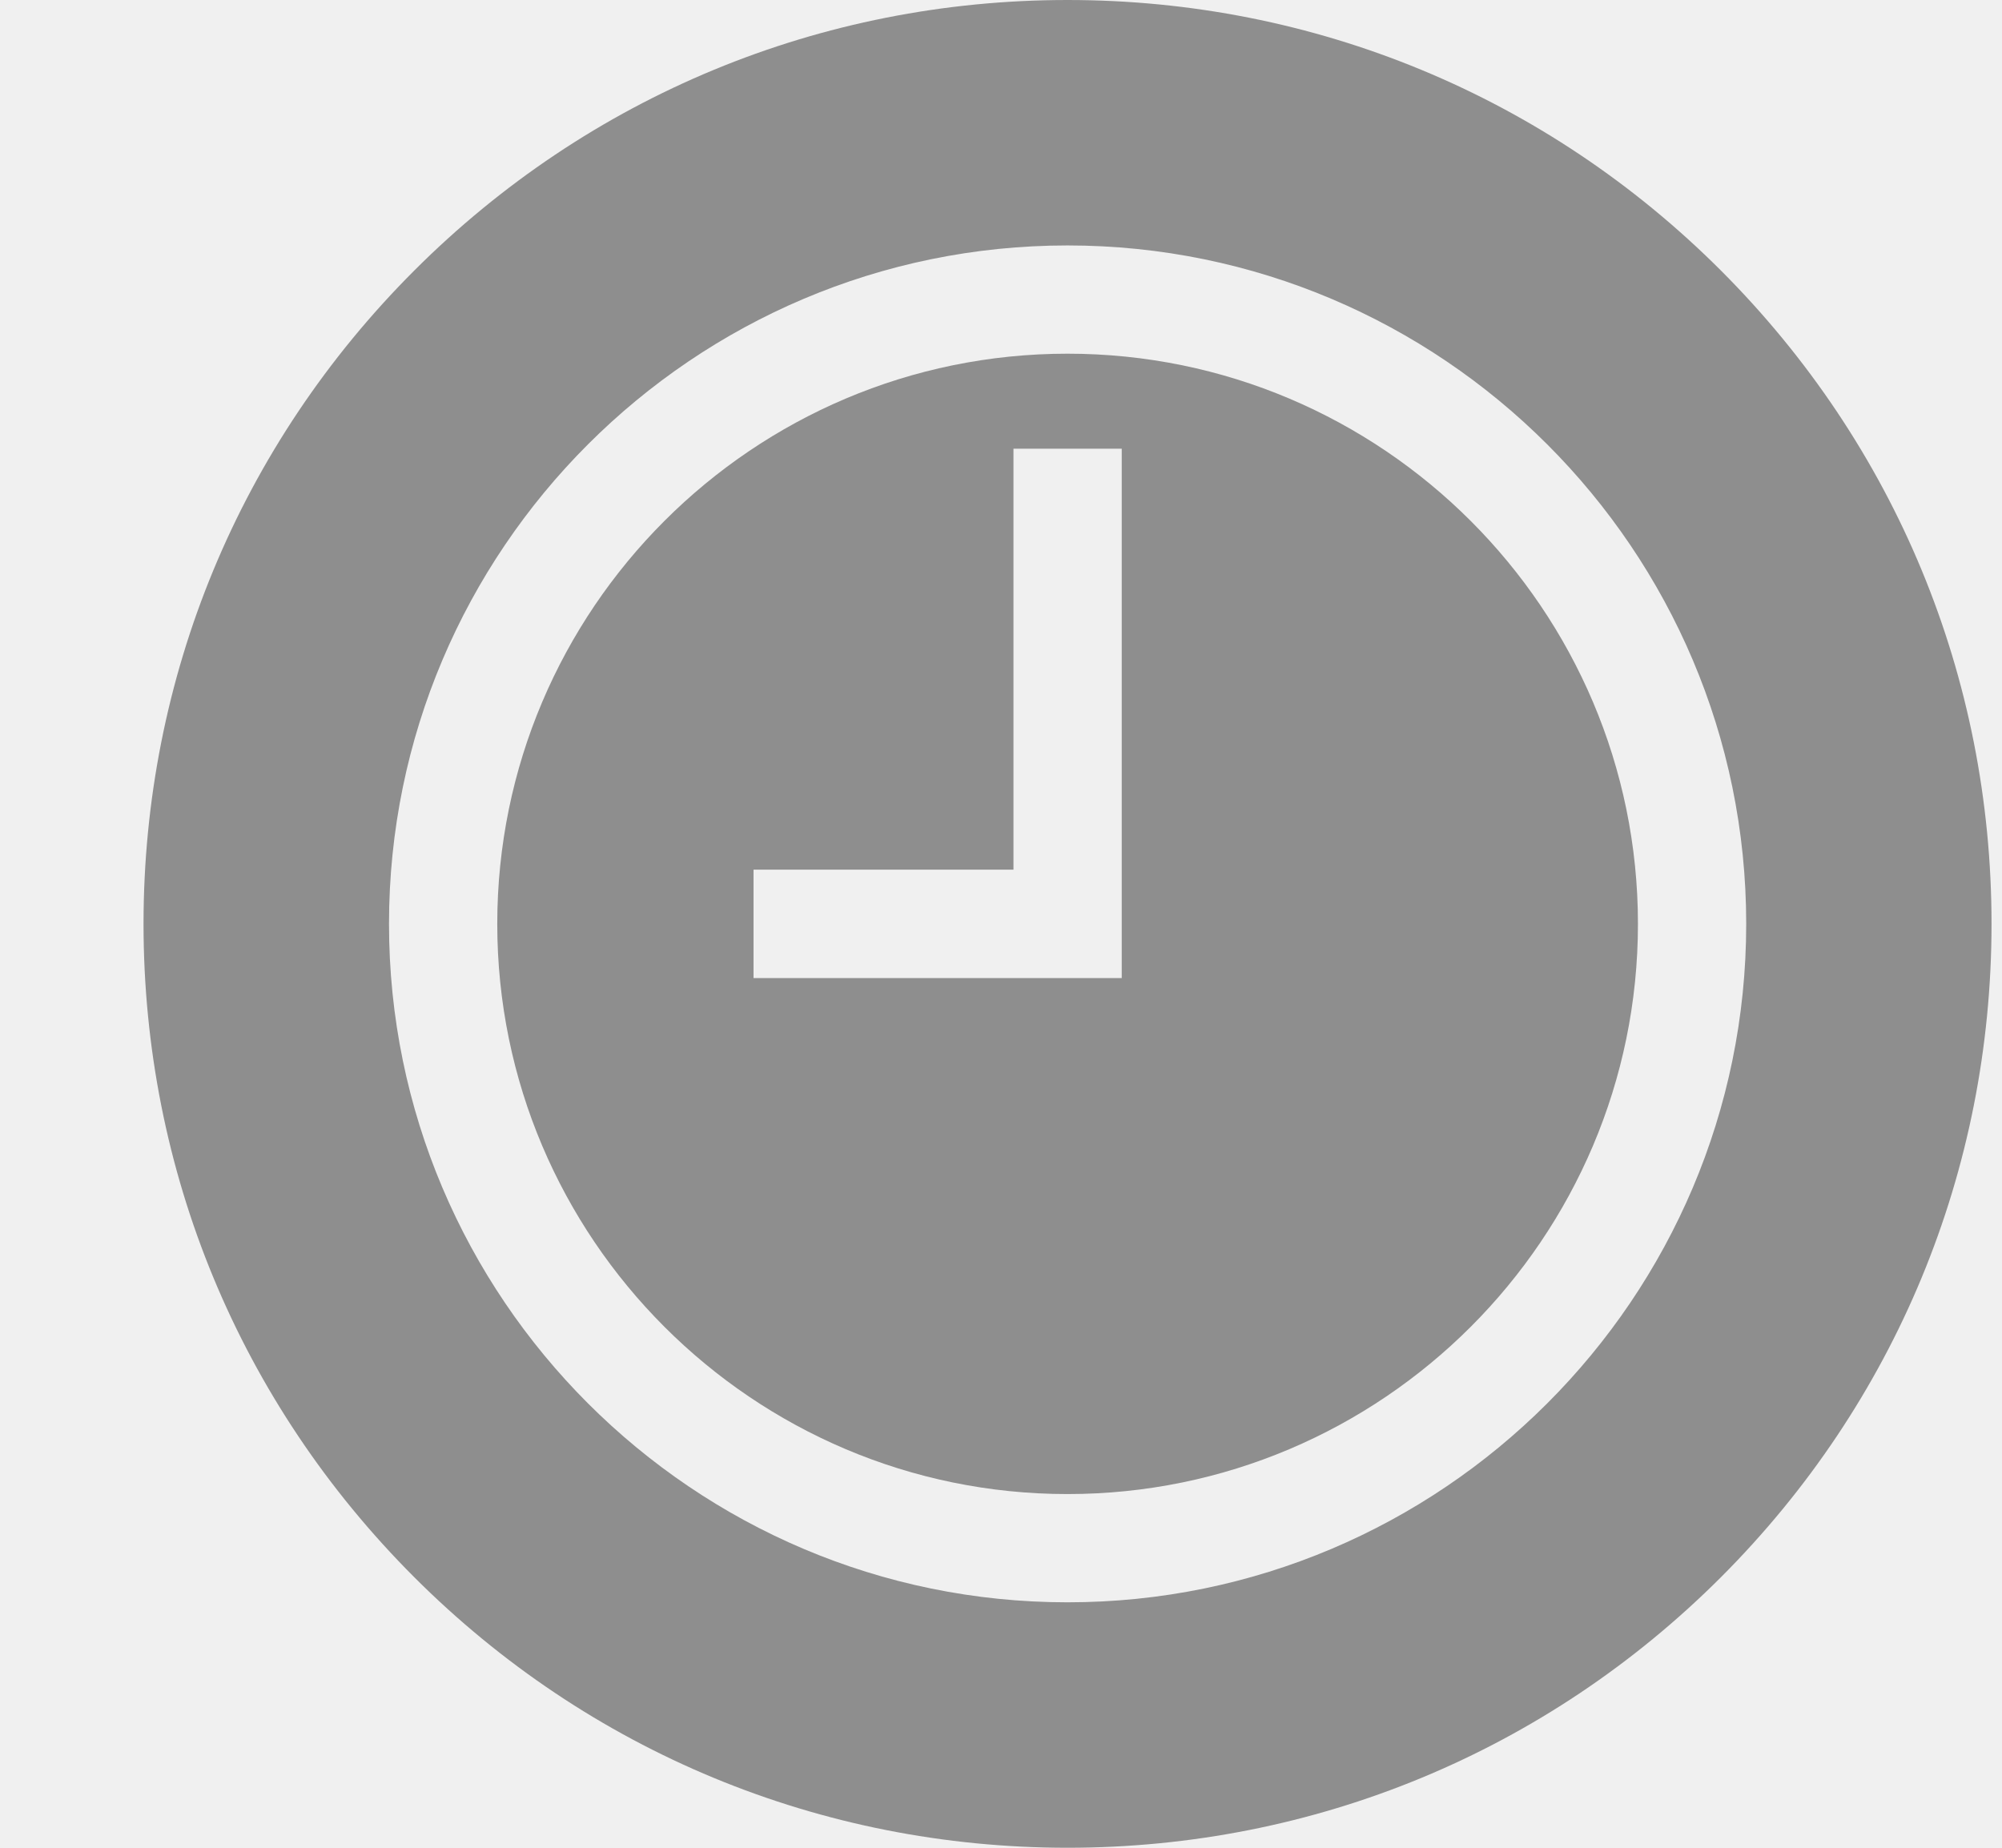
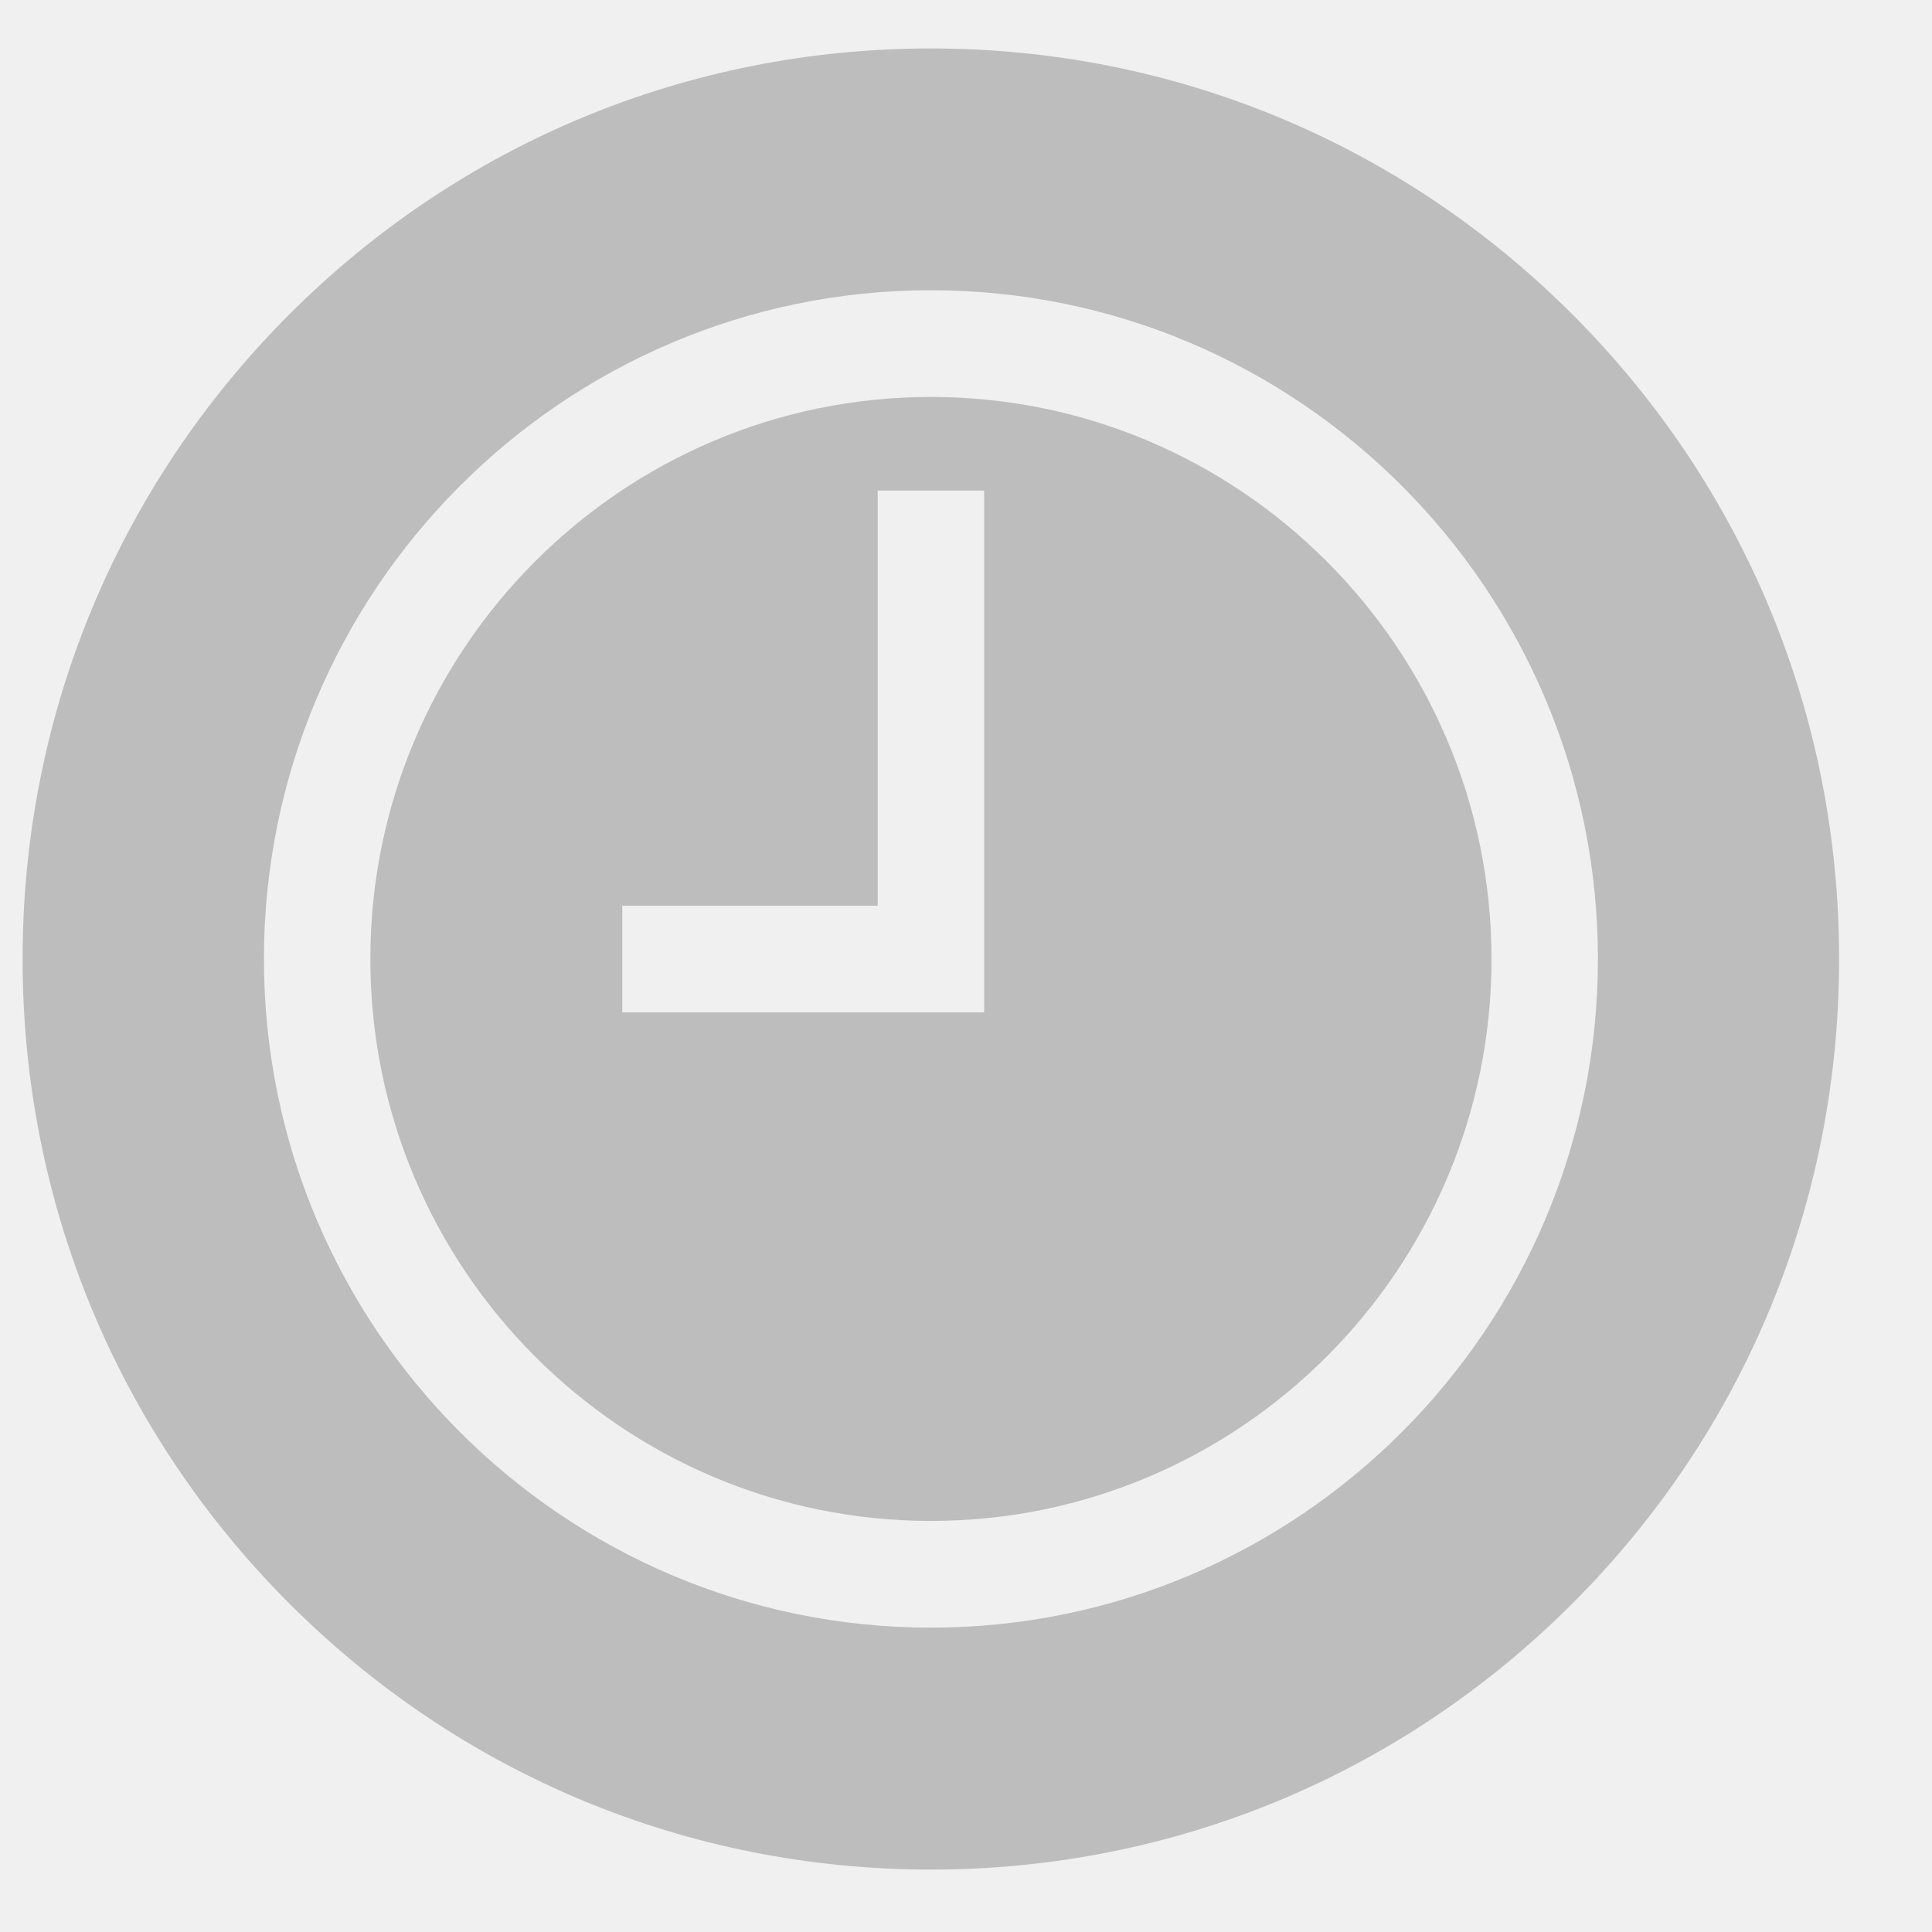
- <svg xmlns="http://www.w3.org/2000/svg" width="13" height="12" viewBox="0 0 13 12" fill="none">
+ <svg xmlns="http://www.w3.org/2000/svg" width="13" height="13" viewBox="0 0 13 13" fill="none">
  <g clip-path="url(#clip0)">
-     <path d="M6.932 2.297C4.89 2.297 3.229 3.958 3.229 6C3.229 8.042 4.89 9.703 6.932 9.703C8.974 9.703 10.636 8.042 10.636 6C10.636 3.958 8.974 2.297 6.932 2.297ZM7.284 6.352H4.893V5.648H6.581V2.914H7.284V6.352Z" fill="#8E8E8E" />
-     <path d="M11.175 1.757C10.042 0.624 8.535 0 6.932 0C5.33 0 3.823 0.624 2.69 1.757C1.556 2.891 0.932 4.397 0.932 6C0.932 7.603 1.556 9.109 2.69 10.243C3.823 11.376 5.33 12 6.932 12C8.535 12 10.042 11.376 11.175 10.243C12.308 9.109 12.932 7.603 12.932 6C12.932 4.397 12.308 2.891 11.175 1.757ZM6.932 10.406C4.503 10.406 2.526 8.43 2.526 6C2.526 3.57 4.503 1.594 6.932 1.594C9.362 1.594 11.339 3.57 11.339 6C11.339 8.43 9.362 10.406 6.932 10.406Z" fill="#8E8E8E" />
+     <path d="M6.264 2.671C4.184 2.671 2.492 4.368 2.492 6.453C2.492 8.538 4.184 10.234 6.264 10.234C8.344 10.234 10.036 8.538 10.036 6.453C10.036 4.368 8.344 2.671 6.264 2.671ZM6.622 6.812H4.187V6.094H5.906V3.301H6.622V6.812Z" fill="#BDBDBD" />
+     <path d="M10.585 2.12C9.431 0.963 7.896 0.326 6.264 0.326C4.631 0.326 3.097 0.963 1.942 2.12C0.788 3.278 0.152 4.816 0.152 6.453C0.152 8.089 0.788 9.628 1.942 10.785C3.097 11.942 4.631 12.58 6.264 12.58C7.896 12.58 9.431 11.942 10.585 10.785C11.74 9.628 12.375 8.089 12.375 6.453C12.375 4.816 11.74 3.278 10.585 2.12ZM6.264 10.952C3.789 10.952 1.776 8.934 1.776 6.453C1.776 3.972 3.789 1.953 6.264 1.953C8.739 1.953 10.752 3.972 10.752 6.453C10.752 8.934 8.739 10.952 6.264 10.952Z" fill="#BDBDBD" />
  </g>
  <defs>
    <clipPath id="clip0">
-       <rect width="12" height="12" fill="white" transform="translate(0.932373)" />
+       <rect x="0.152" y="0.326" width="12.223" height="12.254" rx="4.628" fill="white" />
    </clipPath>
  </defs>
</svg>
